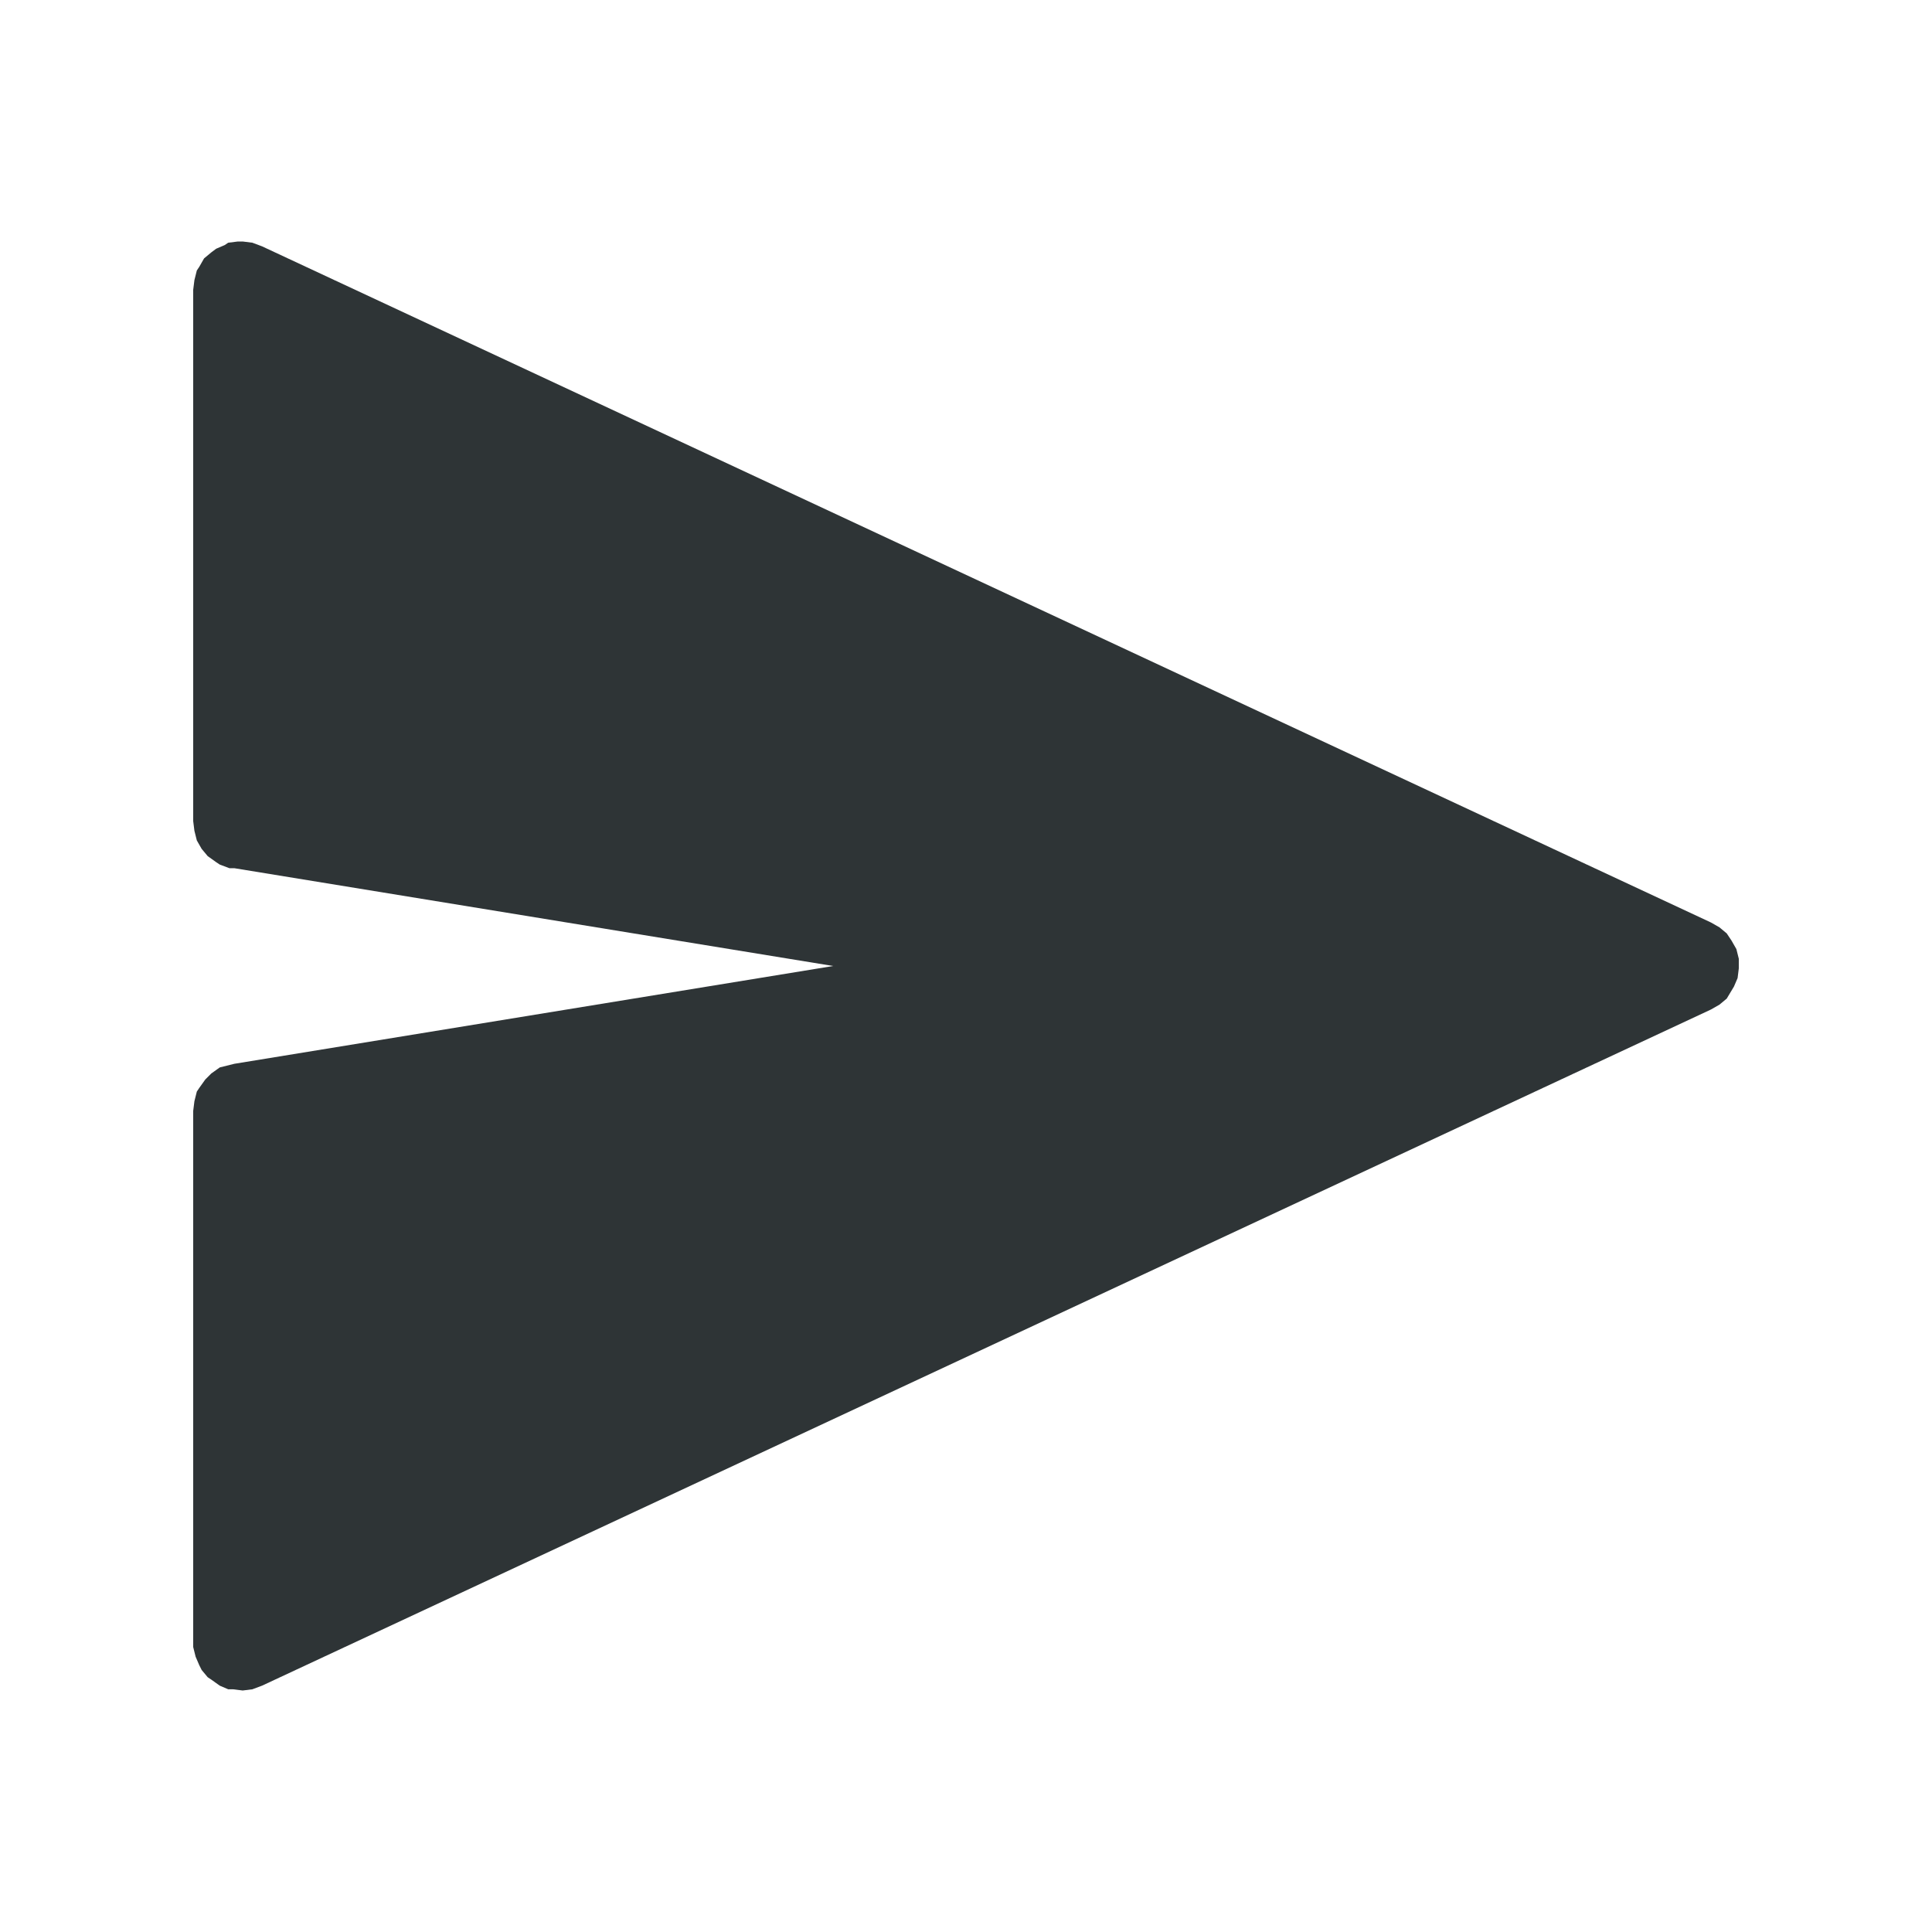
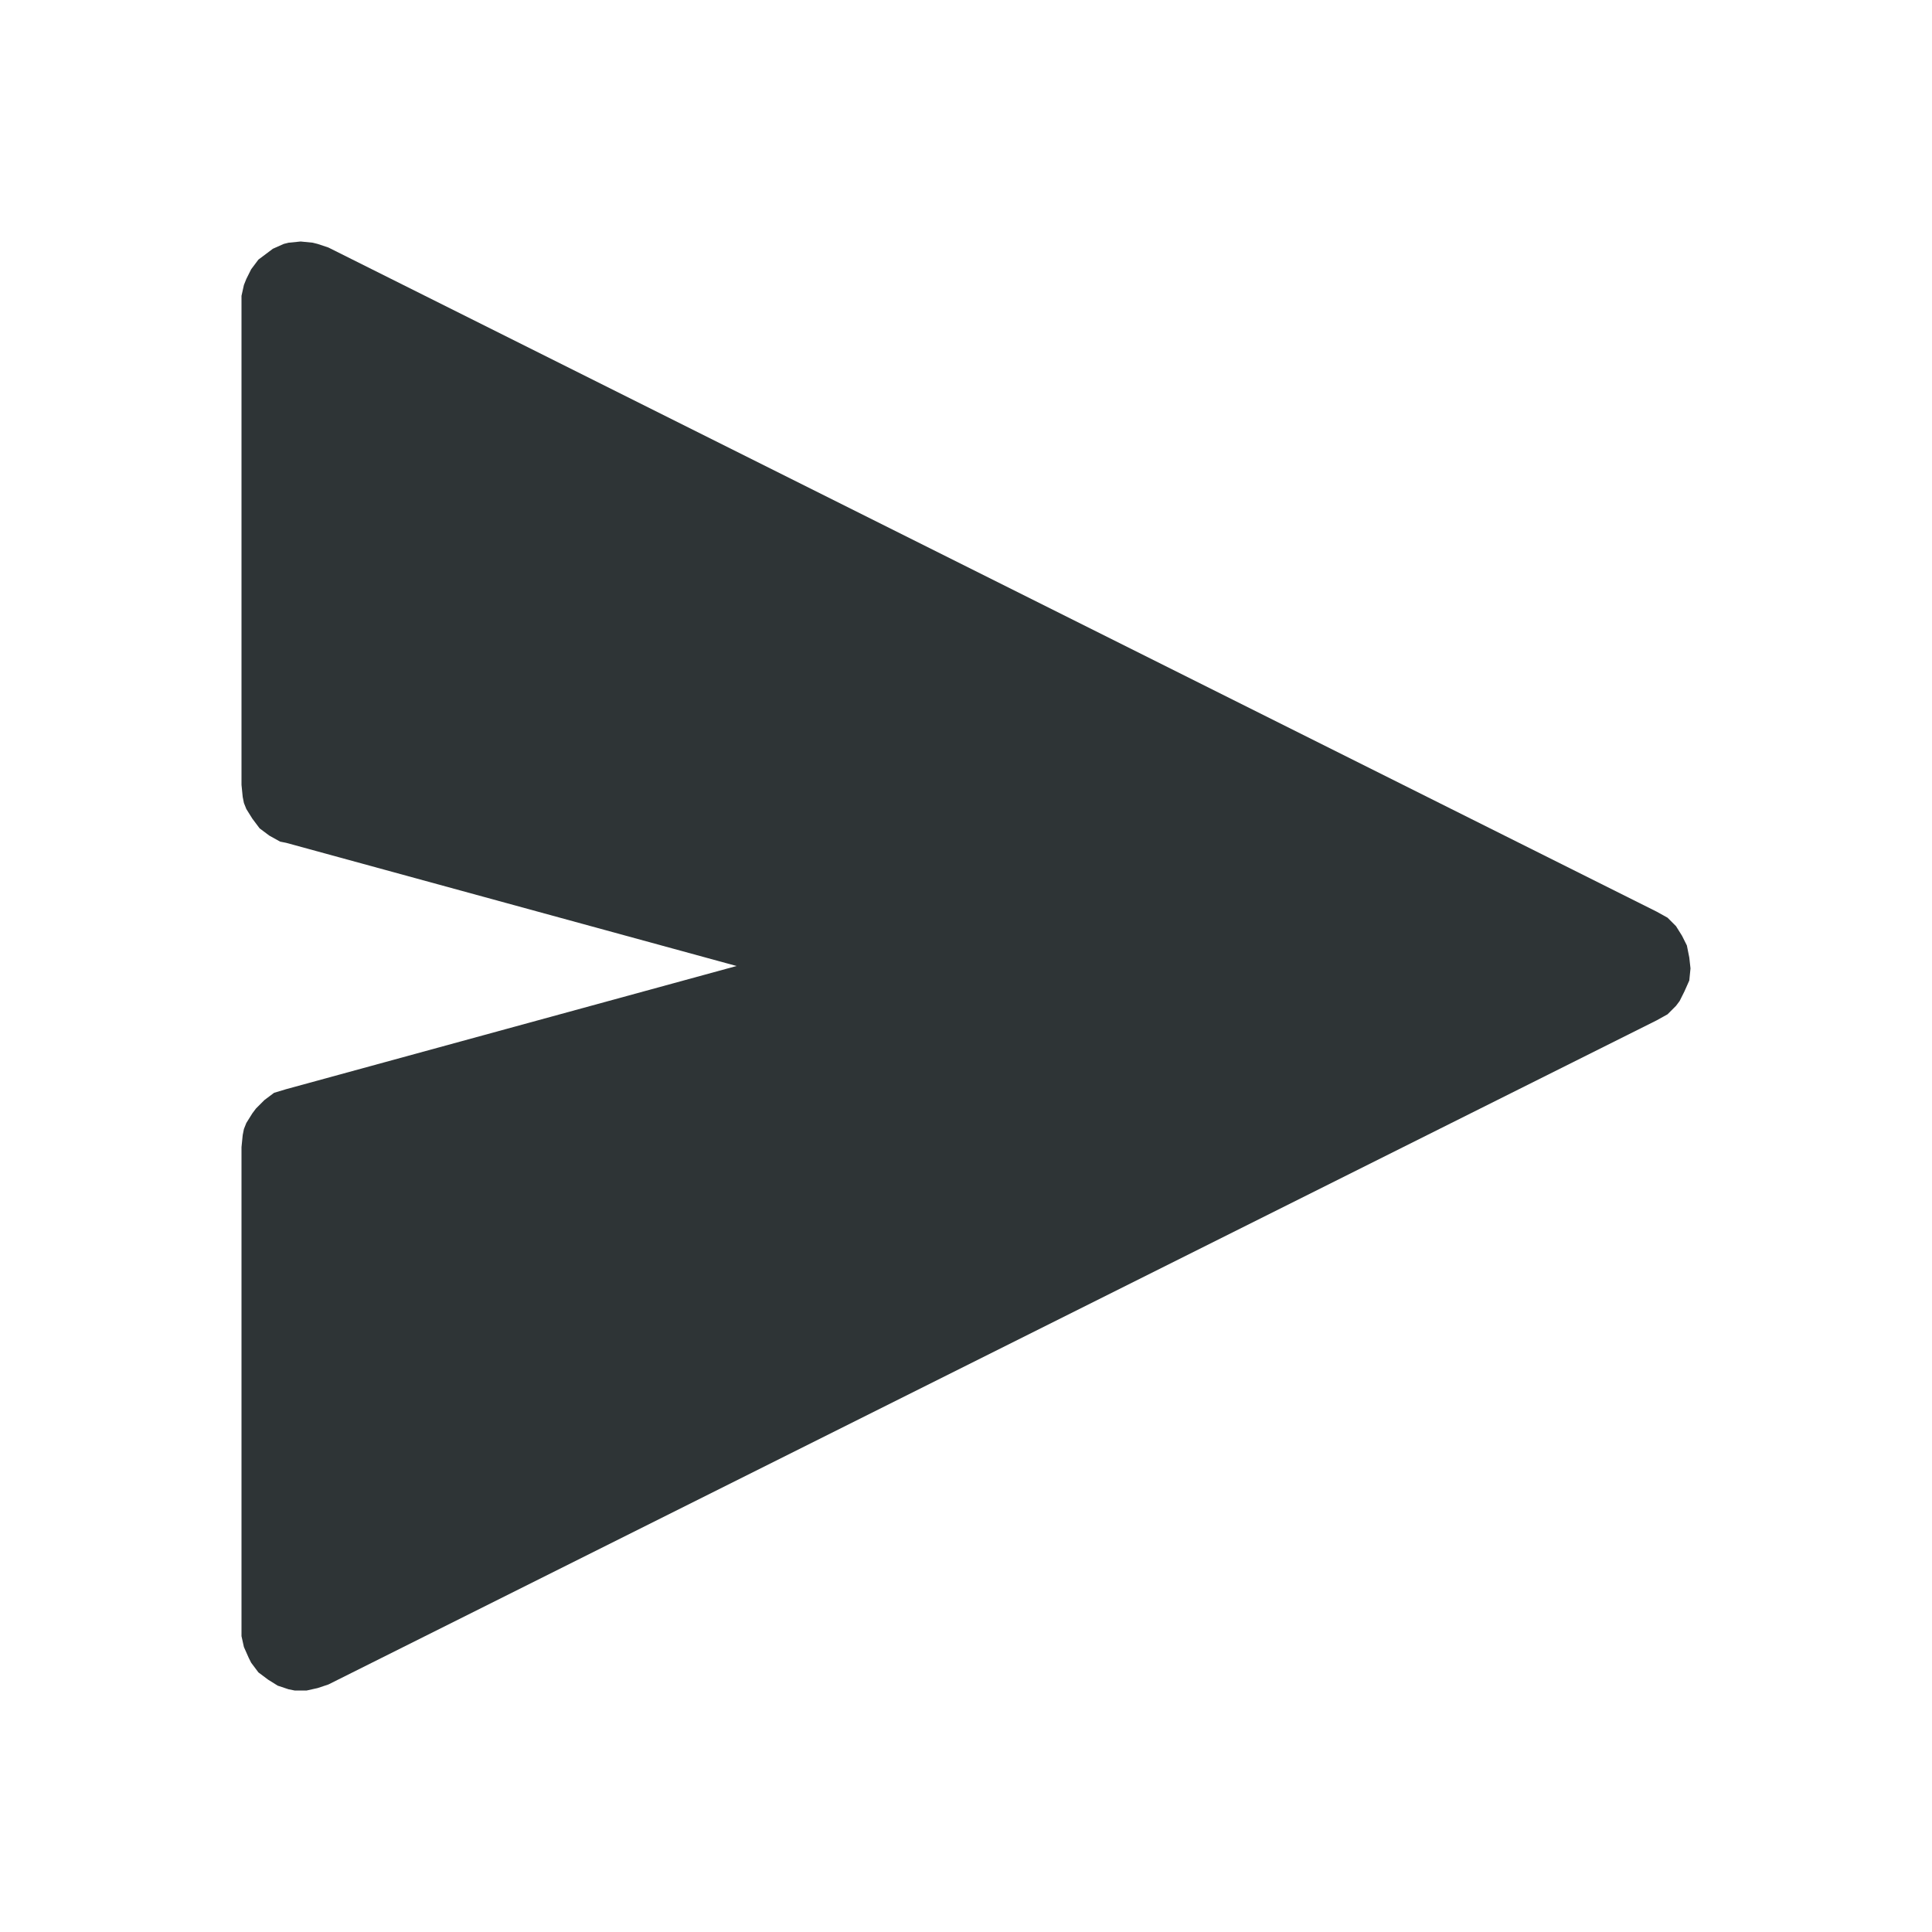
<svg xmlns="http://www.w3.org/2000/svg" width="16" height="16" viewBox="0 0 16 16">
-   <path fill="#2e3436" fill-rule="evenodd" d="M1.60 2.40 L1.60 6.80 L1.61 6.88 L1.63 6.96 L1.67 7.03 L1.72 7.09 L1.79 7.14 L1.82 7.16 L1.90 7.19 L1.94 7.19 L6.90 8.00 L1.94 8.81 L1.86 8.83 L1.82 8.84 L1.75 8.89 L1.70 8.94 L1.65 9.01 L1.63 9.04 L1.61 9.12 L1.60 9.20 L1.60 13.60 L1.60 13.64 L1.62 13.72 L1.65 13.79 L1.67 13.83 L1.72 13.89 L1.75 13.91 L1.82 13.96 L1.89 13.99 L1.93 13.99 L2.01 14.00 L2.09 13.99 L2.17 13.96 L14.17 8.36 L14.24 8.32 L14.30 8.27 L14.36 8.17 L14.39 8.10 L14.40 8.02 L14.40 7.94 L14.38 7.86 L14.34 7.79 L14.30 7.73 L14.24 7.68 L14.17 7.64 L2.17 2.04 L2.09 2.01 L2.01 2.00 L1.97 2.00 L1.89 2.01 L1.86 2.03 L1.79 2.06 L1.75 2.09 L1.69 2.14 L1.65 2.21 L1.63 2.24 L1.61 2.32Z" />
+   <path fill="#2e3436" fill-rule="evenodd" d="M2.00 2.45 L2.00 6.50 L2.01 6.60 L2.02 6.65 L2.04 6.70 L2.09 6.78 L2.15 6.86 L2.23 6.92 L2.32 6.97 L2.37 6.98 L6.10 8.00 L2.37 9.02 L2.27 9.05 L2.19 9.11 L2.12 9.18 L2.09 9.22 L2.04 9.30 L2.02 9.35 L2.01 9.40 L2.00 9.50 L2.00 13.50 L2.00 13.55 L2.02 13.64 L2.06 13.73 L2.08 13.77 L2.14 13.85 L2.18 13.88 L2.22 13.91 L2.30 13.96 L2.39 13.99 L2.44 14.00 L2.54 14.00 L2.63 13.98 L2.72 13.95 L13.72 8.45 L13.81 8.40 L13.88 8.33 L13.91 8.29 L13.95 8.21 L13.99 8.12 L14.00 8.02 L13.99 7.93 L13.97 7.83 L13.93 7.75 L13.88 7.67 L13.81 7.60 L13.72 7.55 L2.72 2.05 L2.63 2.02 L2.59 2.01 L2.49 2.00 L2.39 2.01 L2.35 2.02 L2.26 2.06 L2.18 2.12 L2.14 2.15 L2.08 2.23 L2.04 2.31 L2.02 2.36Z" />
</svg>
